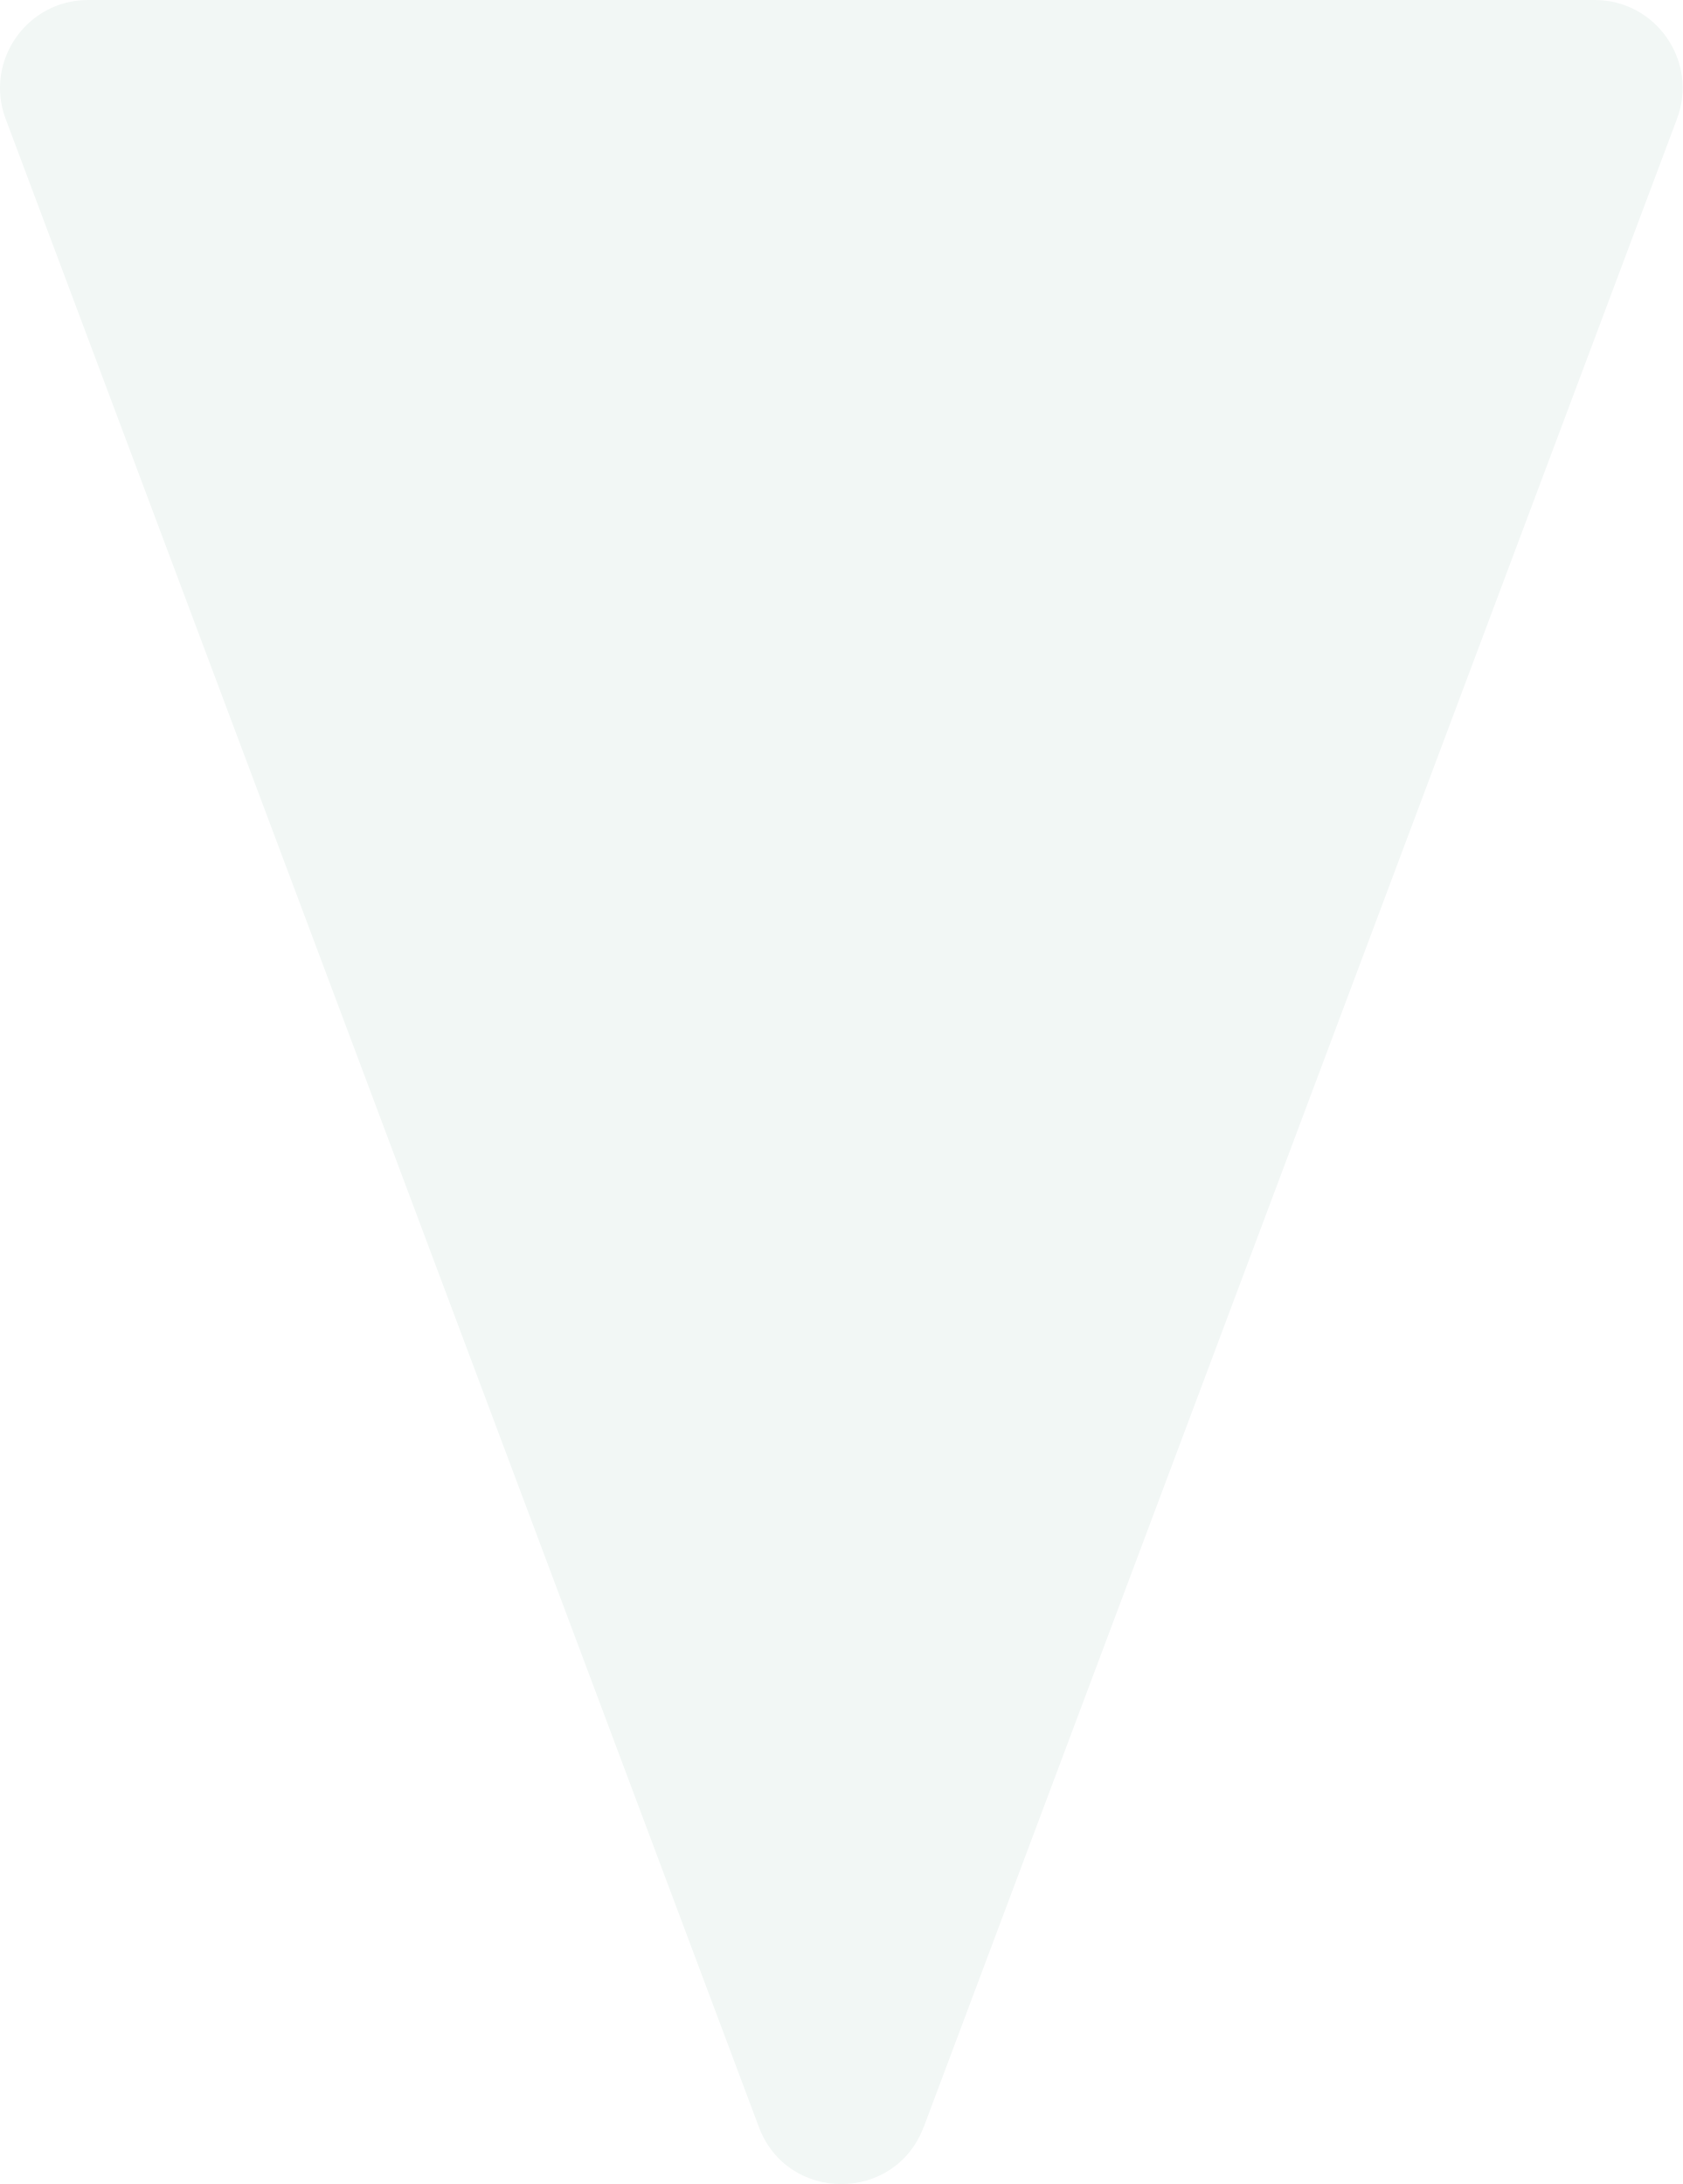
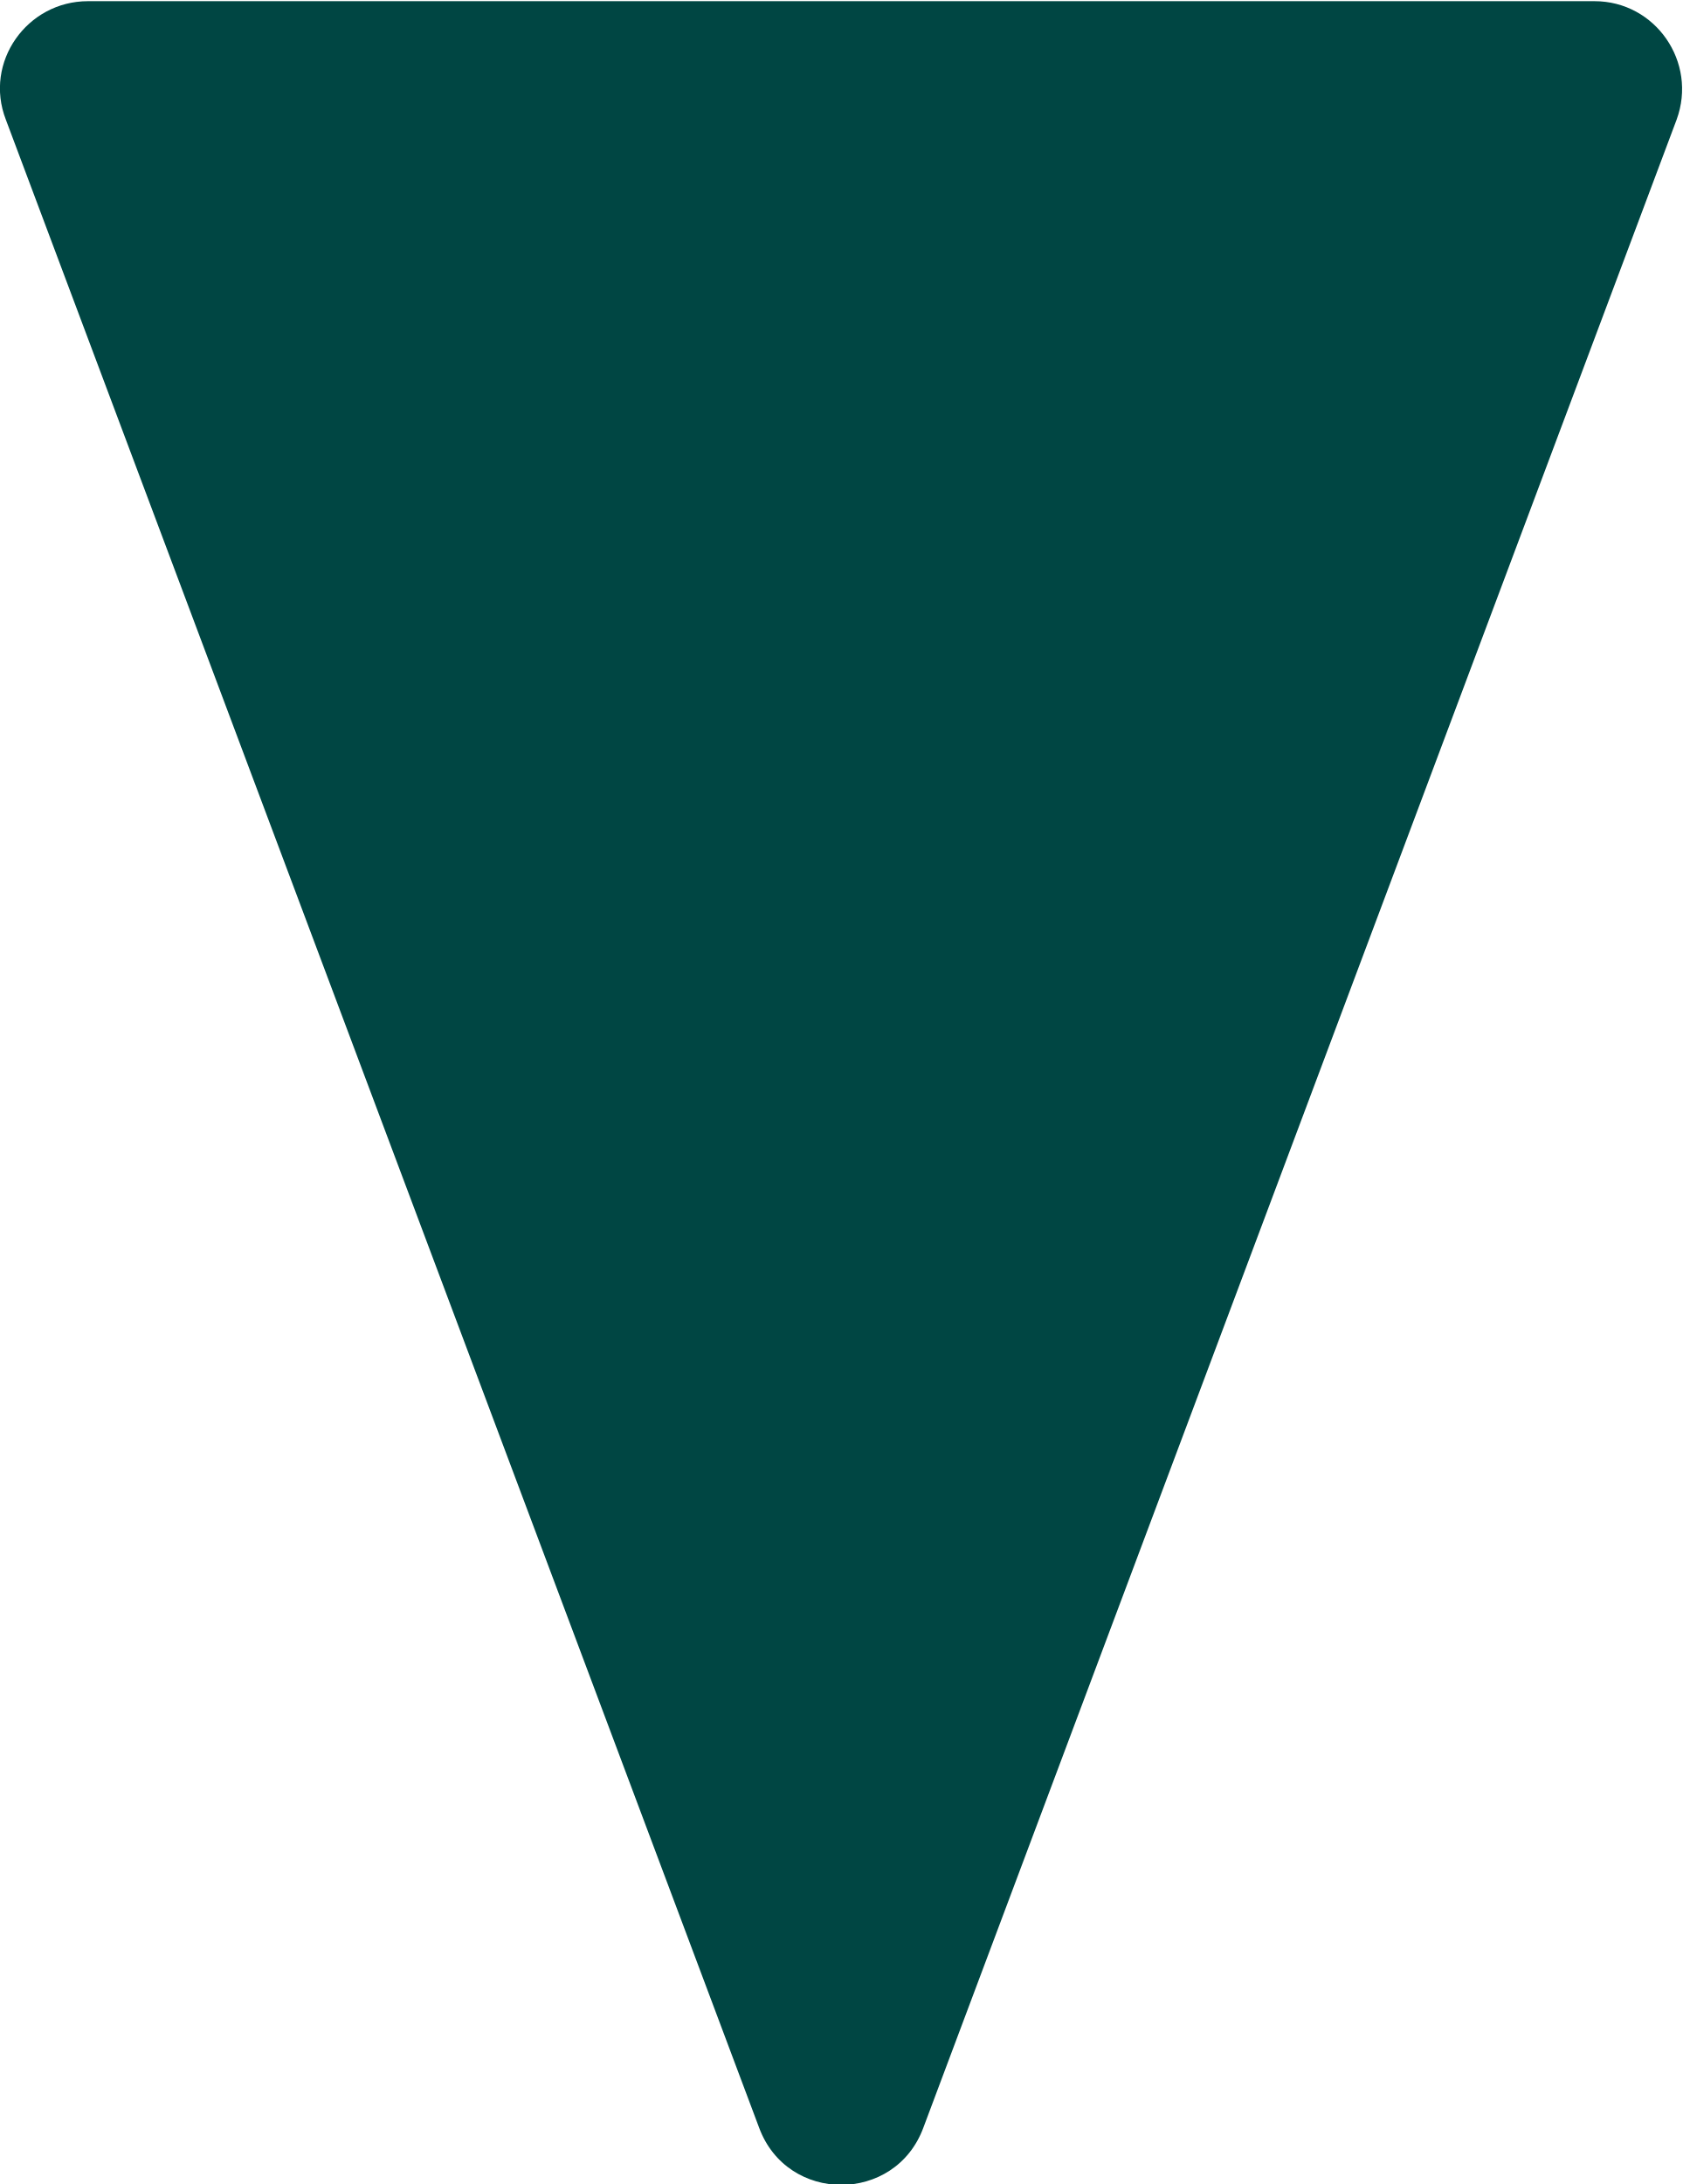
- <svg xmlns="http://www.w3.org/2000/svg" id="Layer_2" viewBox="0 0 143.37 186.14">
-   <defs>
-     <style>.cls-1{fill:#f2f7f5;}</style>
-   </defs>
+ <svg xmlns="http://www.w3.org/2000/svg" version="1.1" id="Layer_2_00000115508423138135921770000007380343155431060922_" x="0px" y="0px" viewBox="0 0 143.4 186.1" style="enable-background:new 0 0 143.4 186.1;" xml:space="preserve">
+   <style type="text/css">
+ 	.st0{fill:#004643;}
+ </style>
  <g id="Layer_1-2">
-     <path class="cls-1" d="M78.71,181.28L142.89,10.13c1.84-4.9-1.79-10.13-7.02-10.13H7.51C2.27,0-1.35,5.23,.48,10.13L64.66,181.28c2.43,6.49,11.61,6.49,14.04,0Z" />
+     <path class="st0" d="M78.7,181.3l64.2-171.1c1.8-4.9-1.8-10.1-7-10.1H7.5c-5.2,0-8.9,5.2-7,10.1l64.2,171.1   C67.1,187.8,76.3,187.8,78.7,181.3L78.7,181.3z" />
  </g>
</svg>
